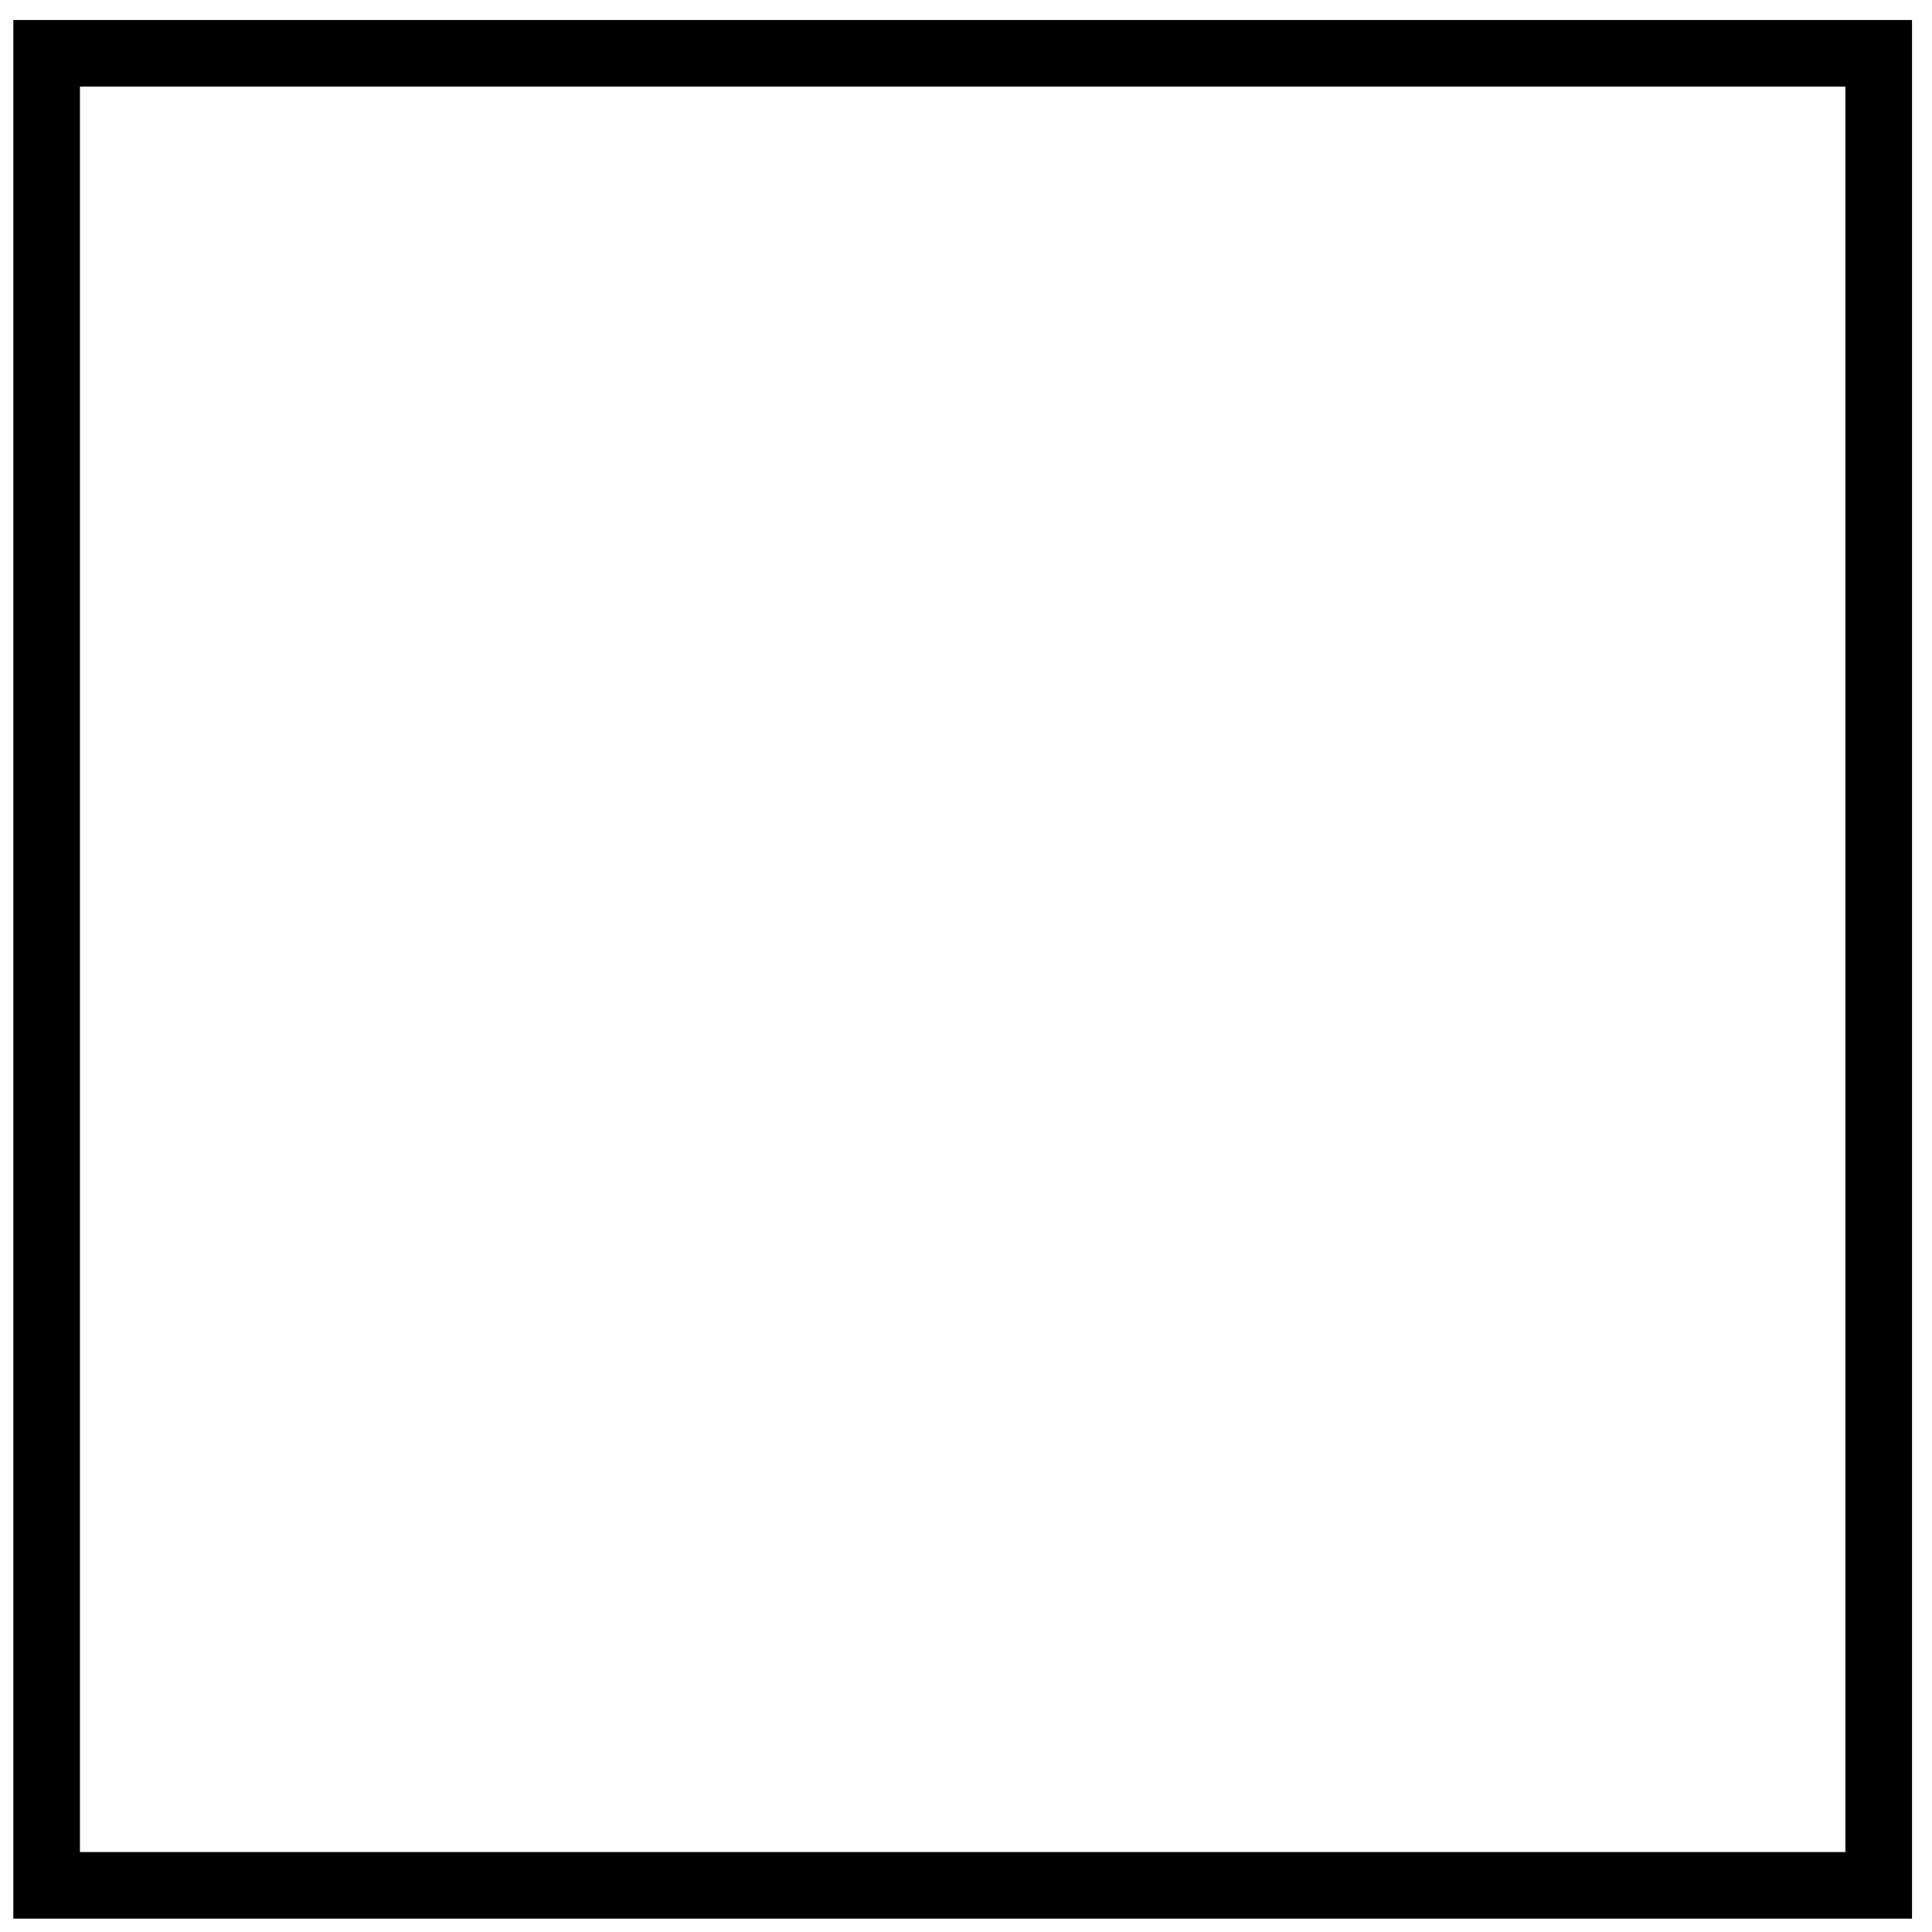
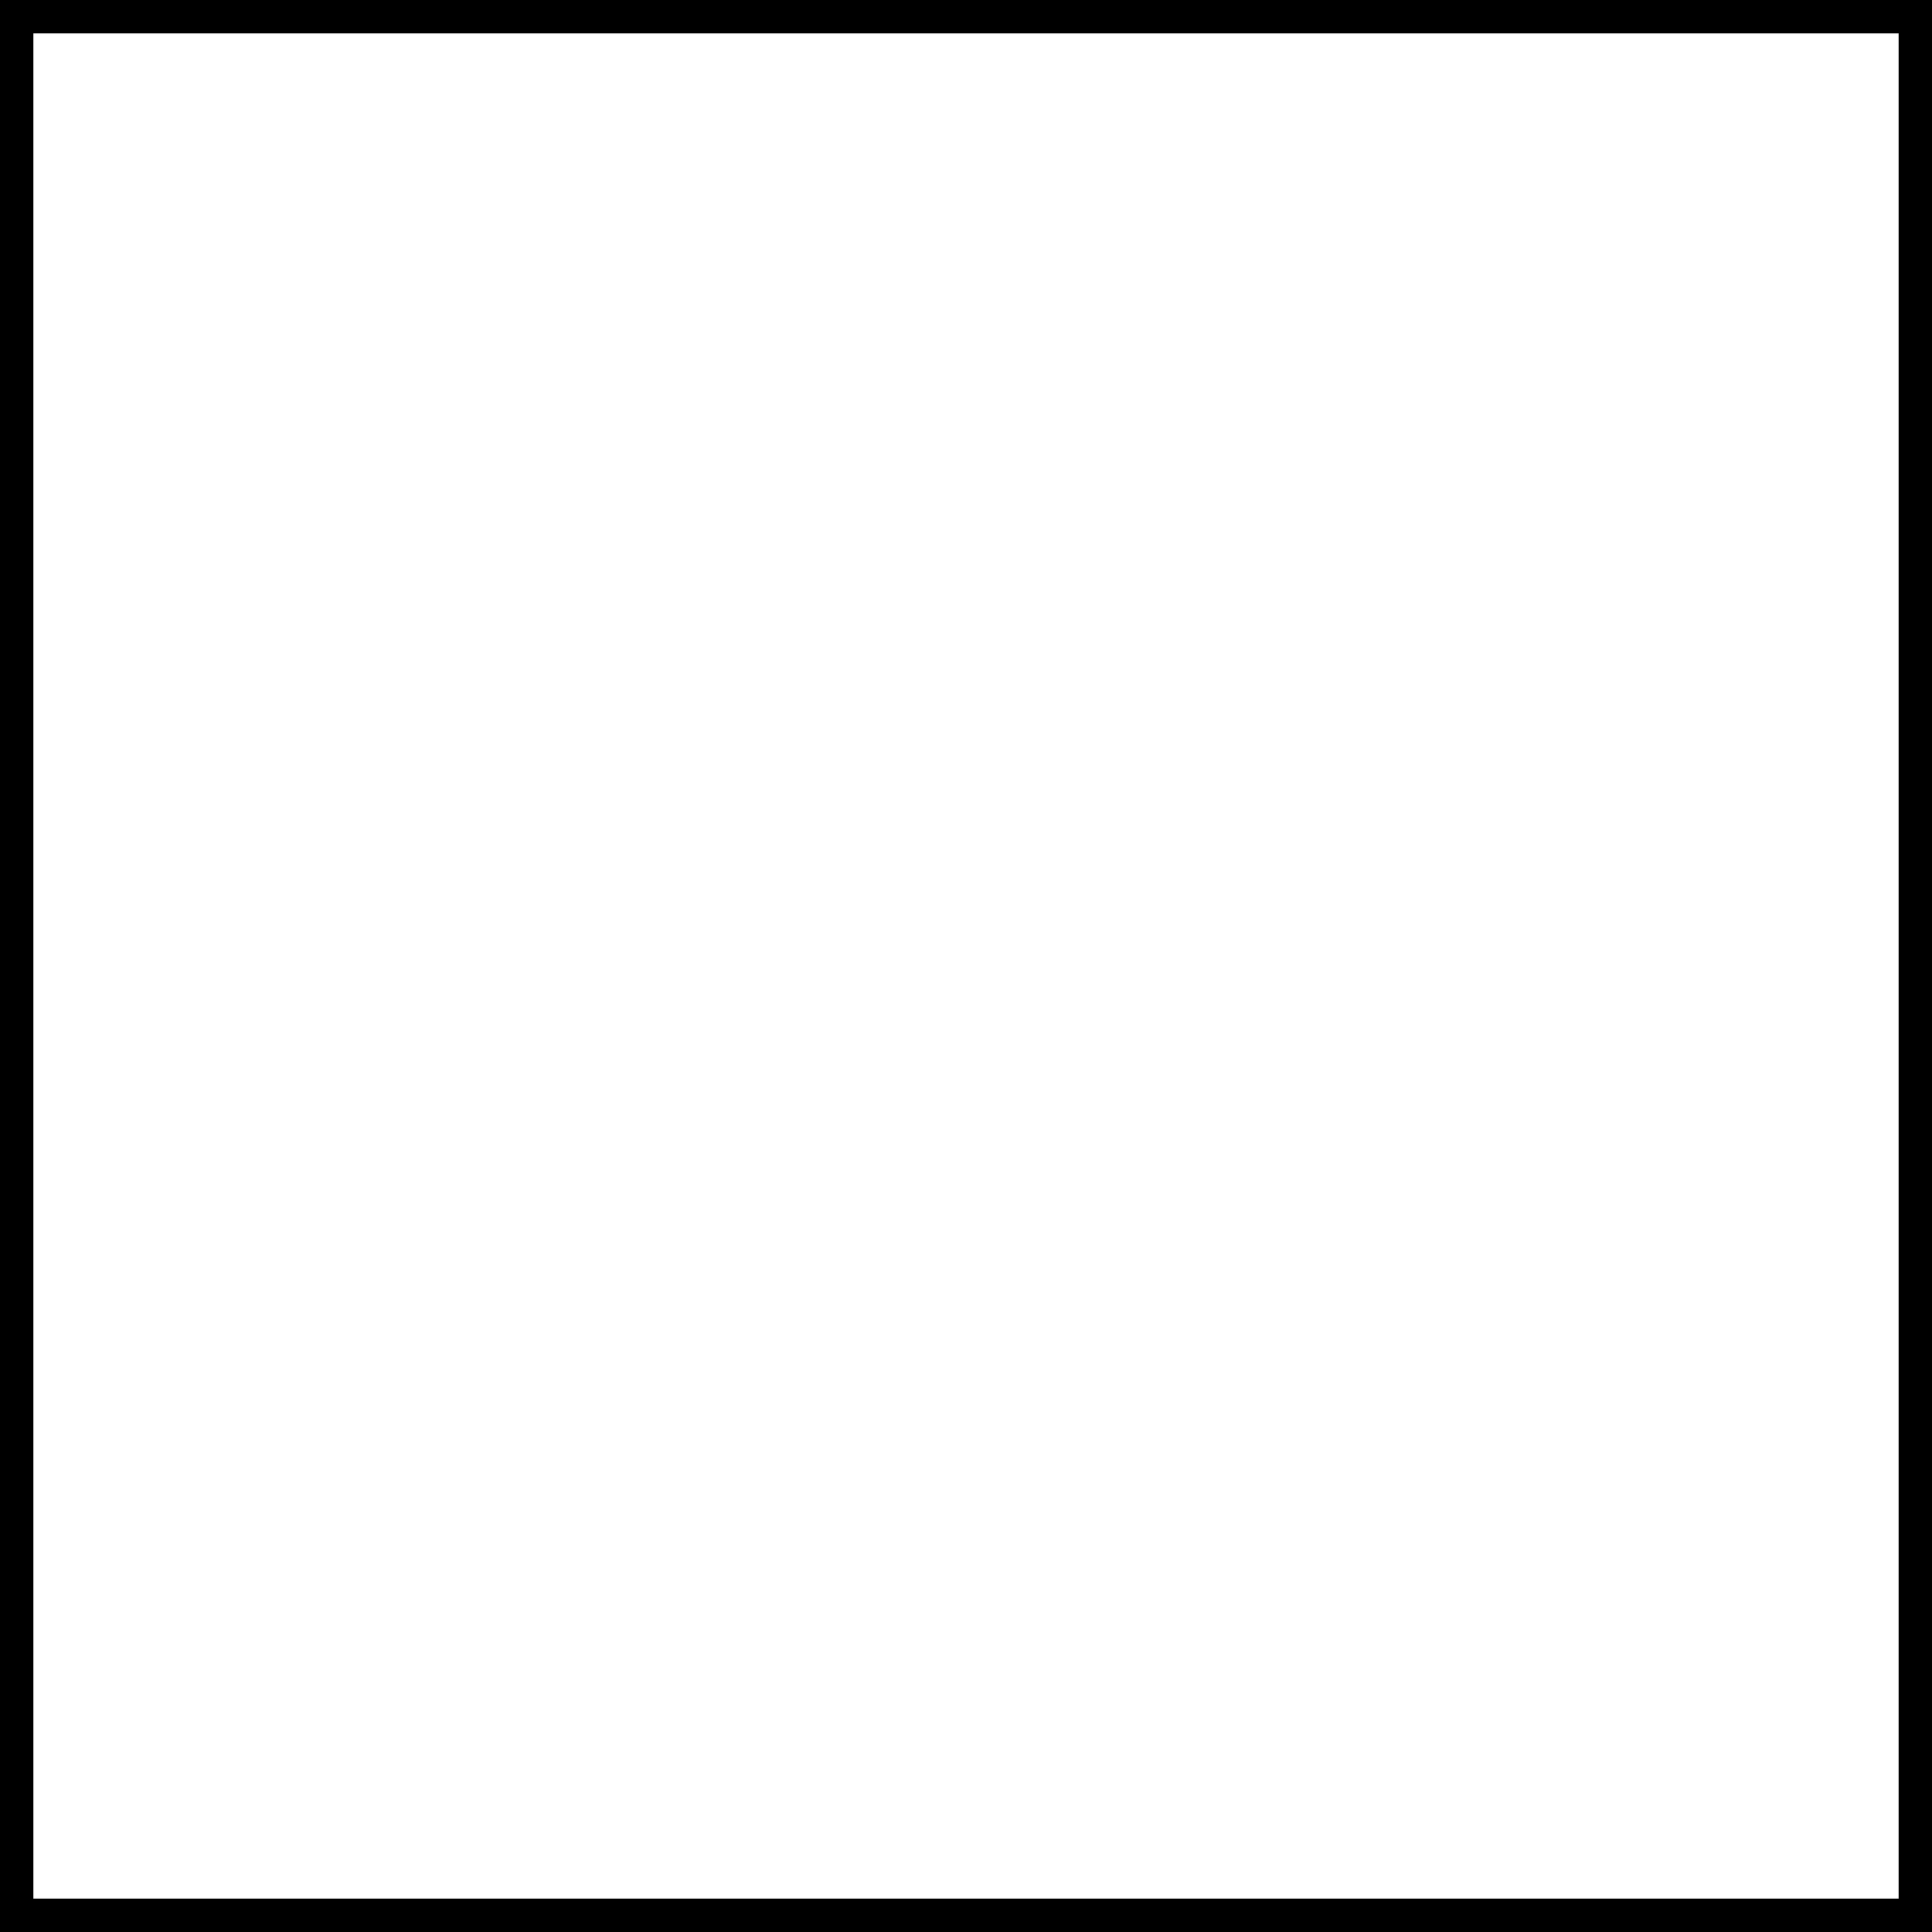
<svg xmlns="http://www.w3.org/2000/svg" width="0.322in" height="0.322in" viewBox="0 0 29 29">
-   <path id="Imported Path" fill="none" stroke="black" stroke-width="1" d="M 0.70,0.80            C 0.70,0.80 0.70,28.30 0.70,28.30              0.70,28.30 28.20,28.30 28.20,28.30              28.20,28.30 28.20,0.80 28.20,0.80              28.20,0.80 0.70,0.80 0.70,0.80 Z" />
+   <path id="Selection" fill="none" stroke="black" stroke-width="1" d="M 29.00,0.00            C 29.00,0.00 29.00,29.00 29.00,29.00              29.00,29.00 0.00,29.00 0.00,29.00              0.00,29.00 0.00,0.00 0.00,0.00              0.00,0.00 29.00,0.00 29.00,0.00 Z" />
</svg>
